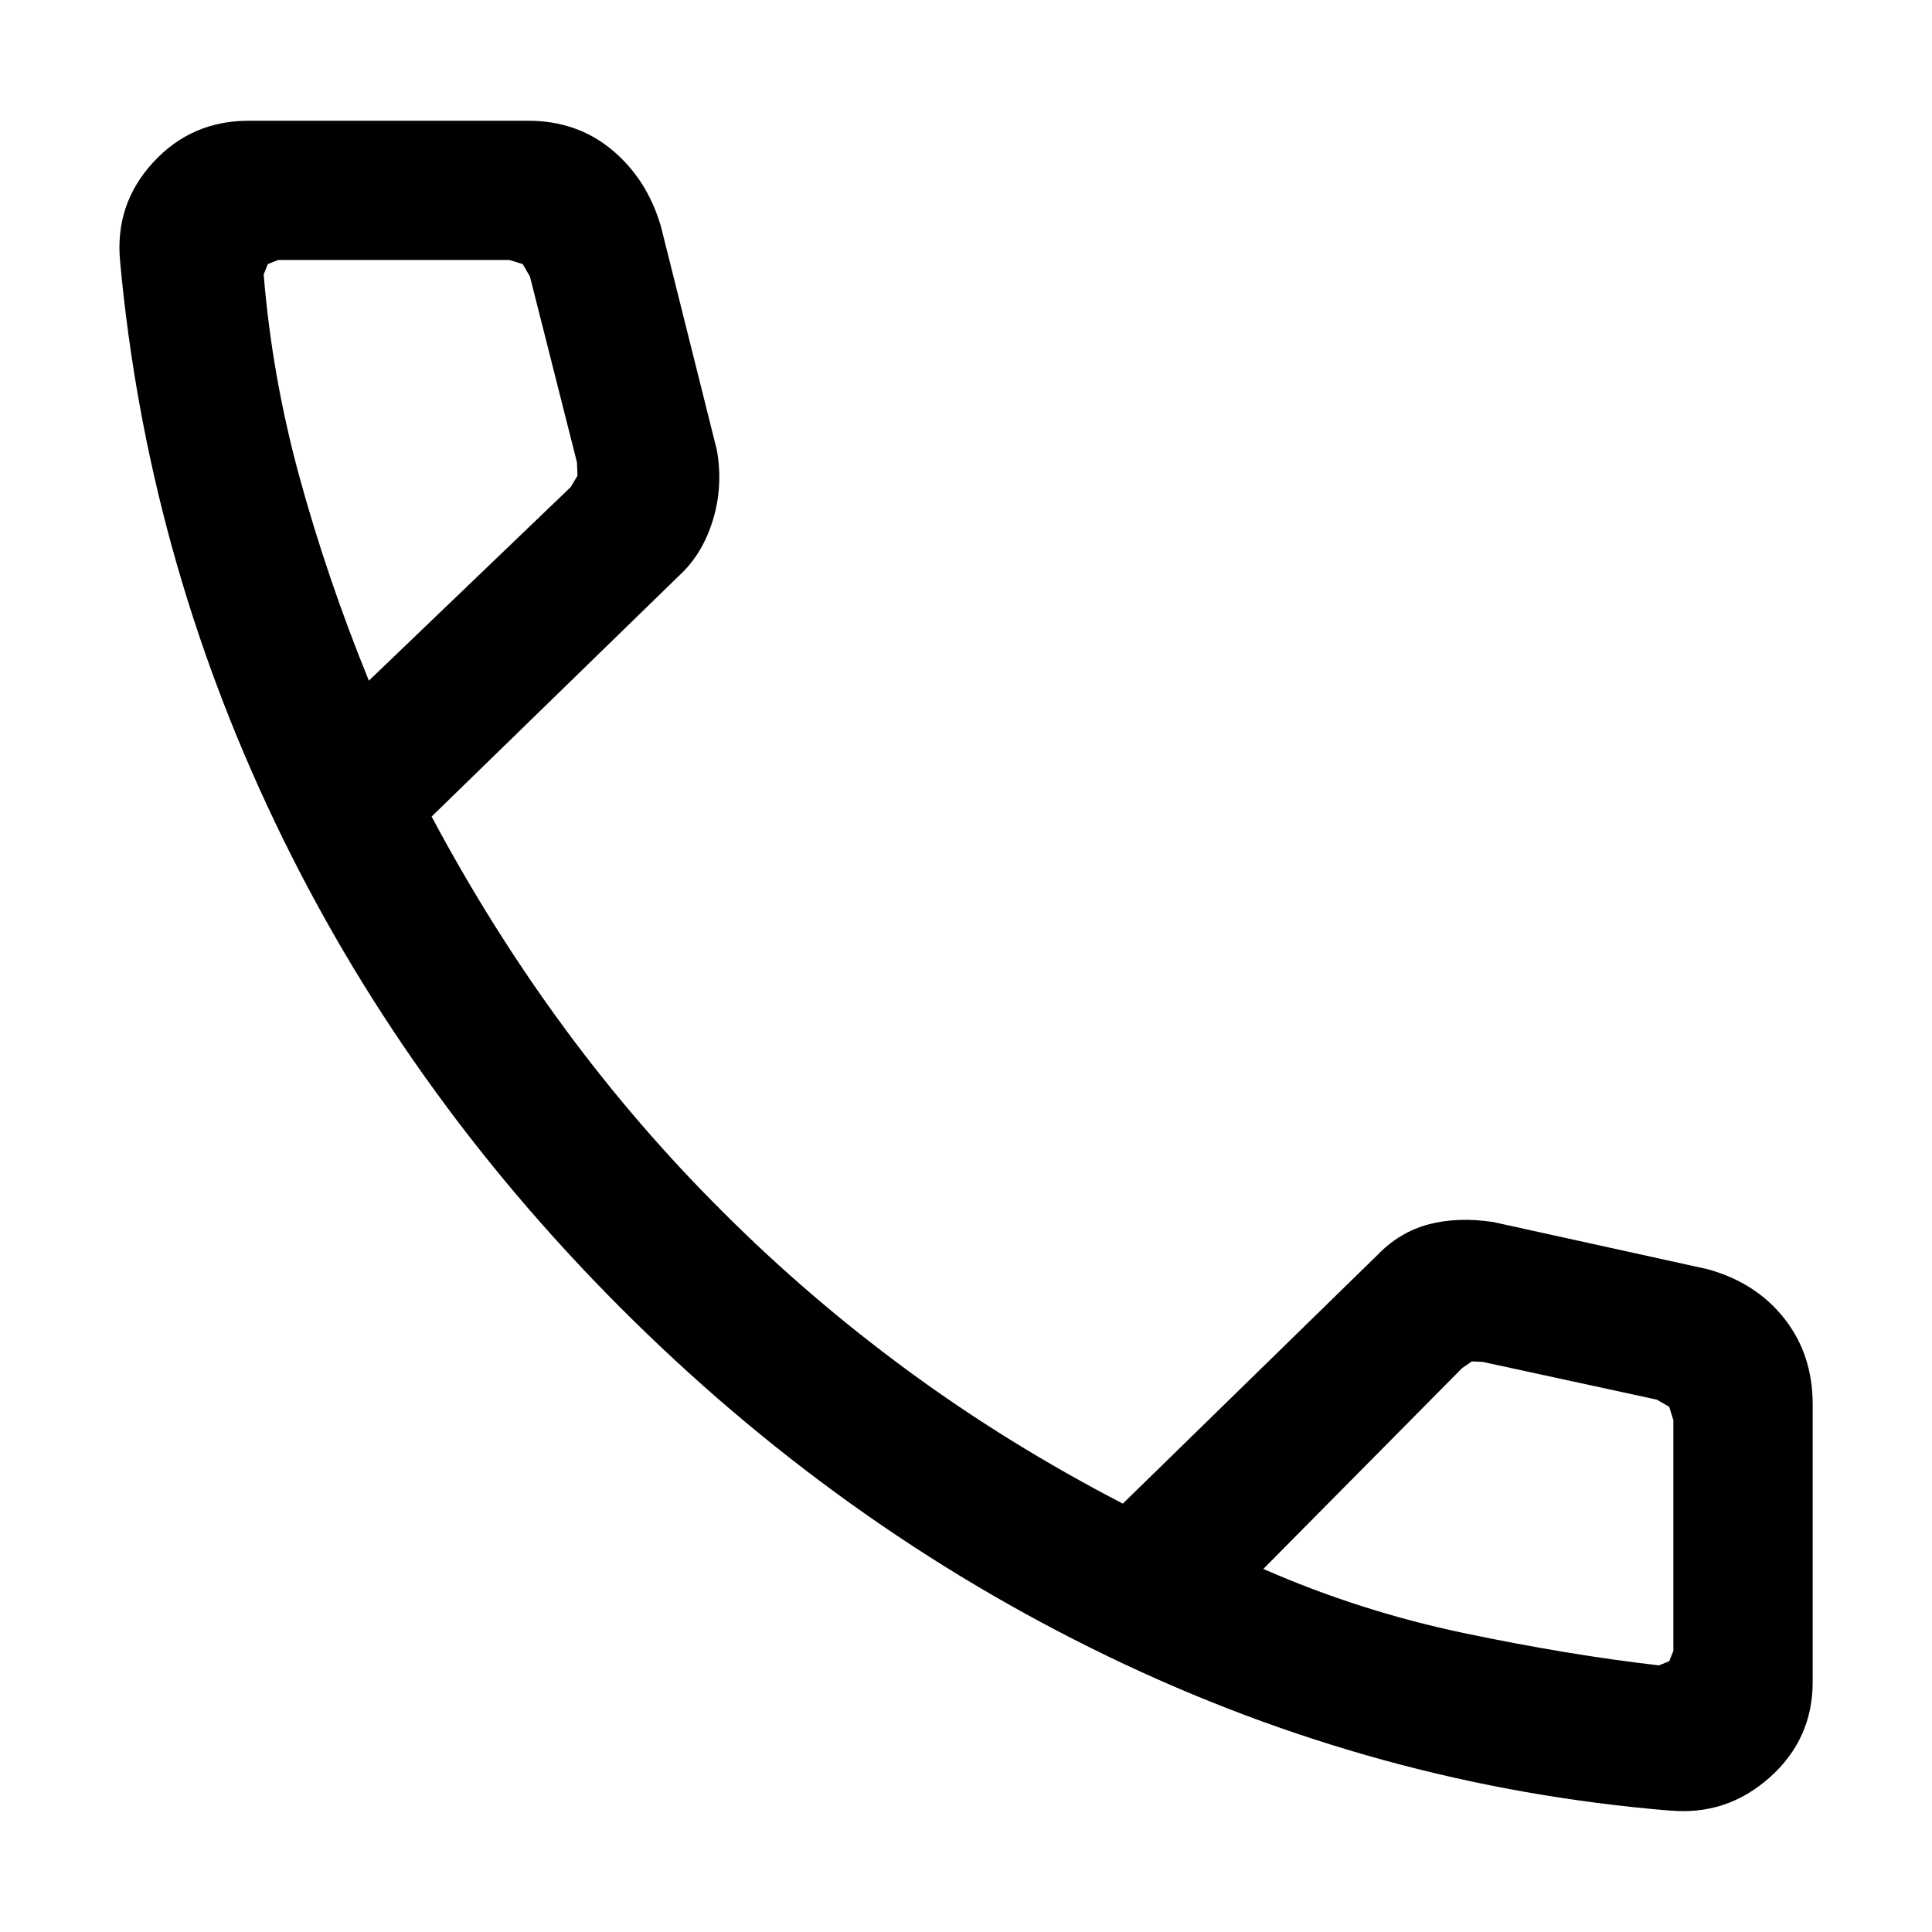
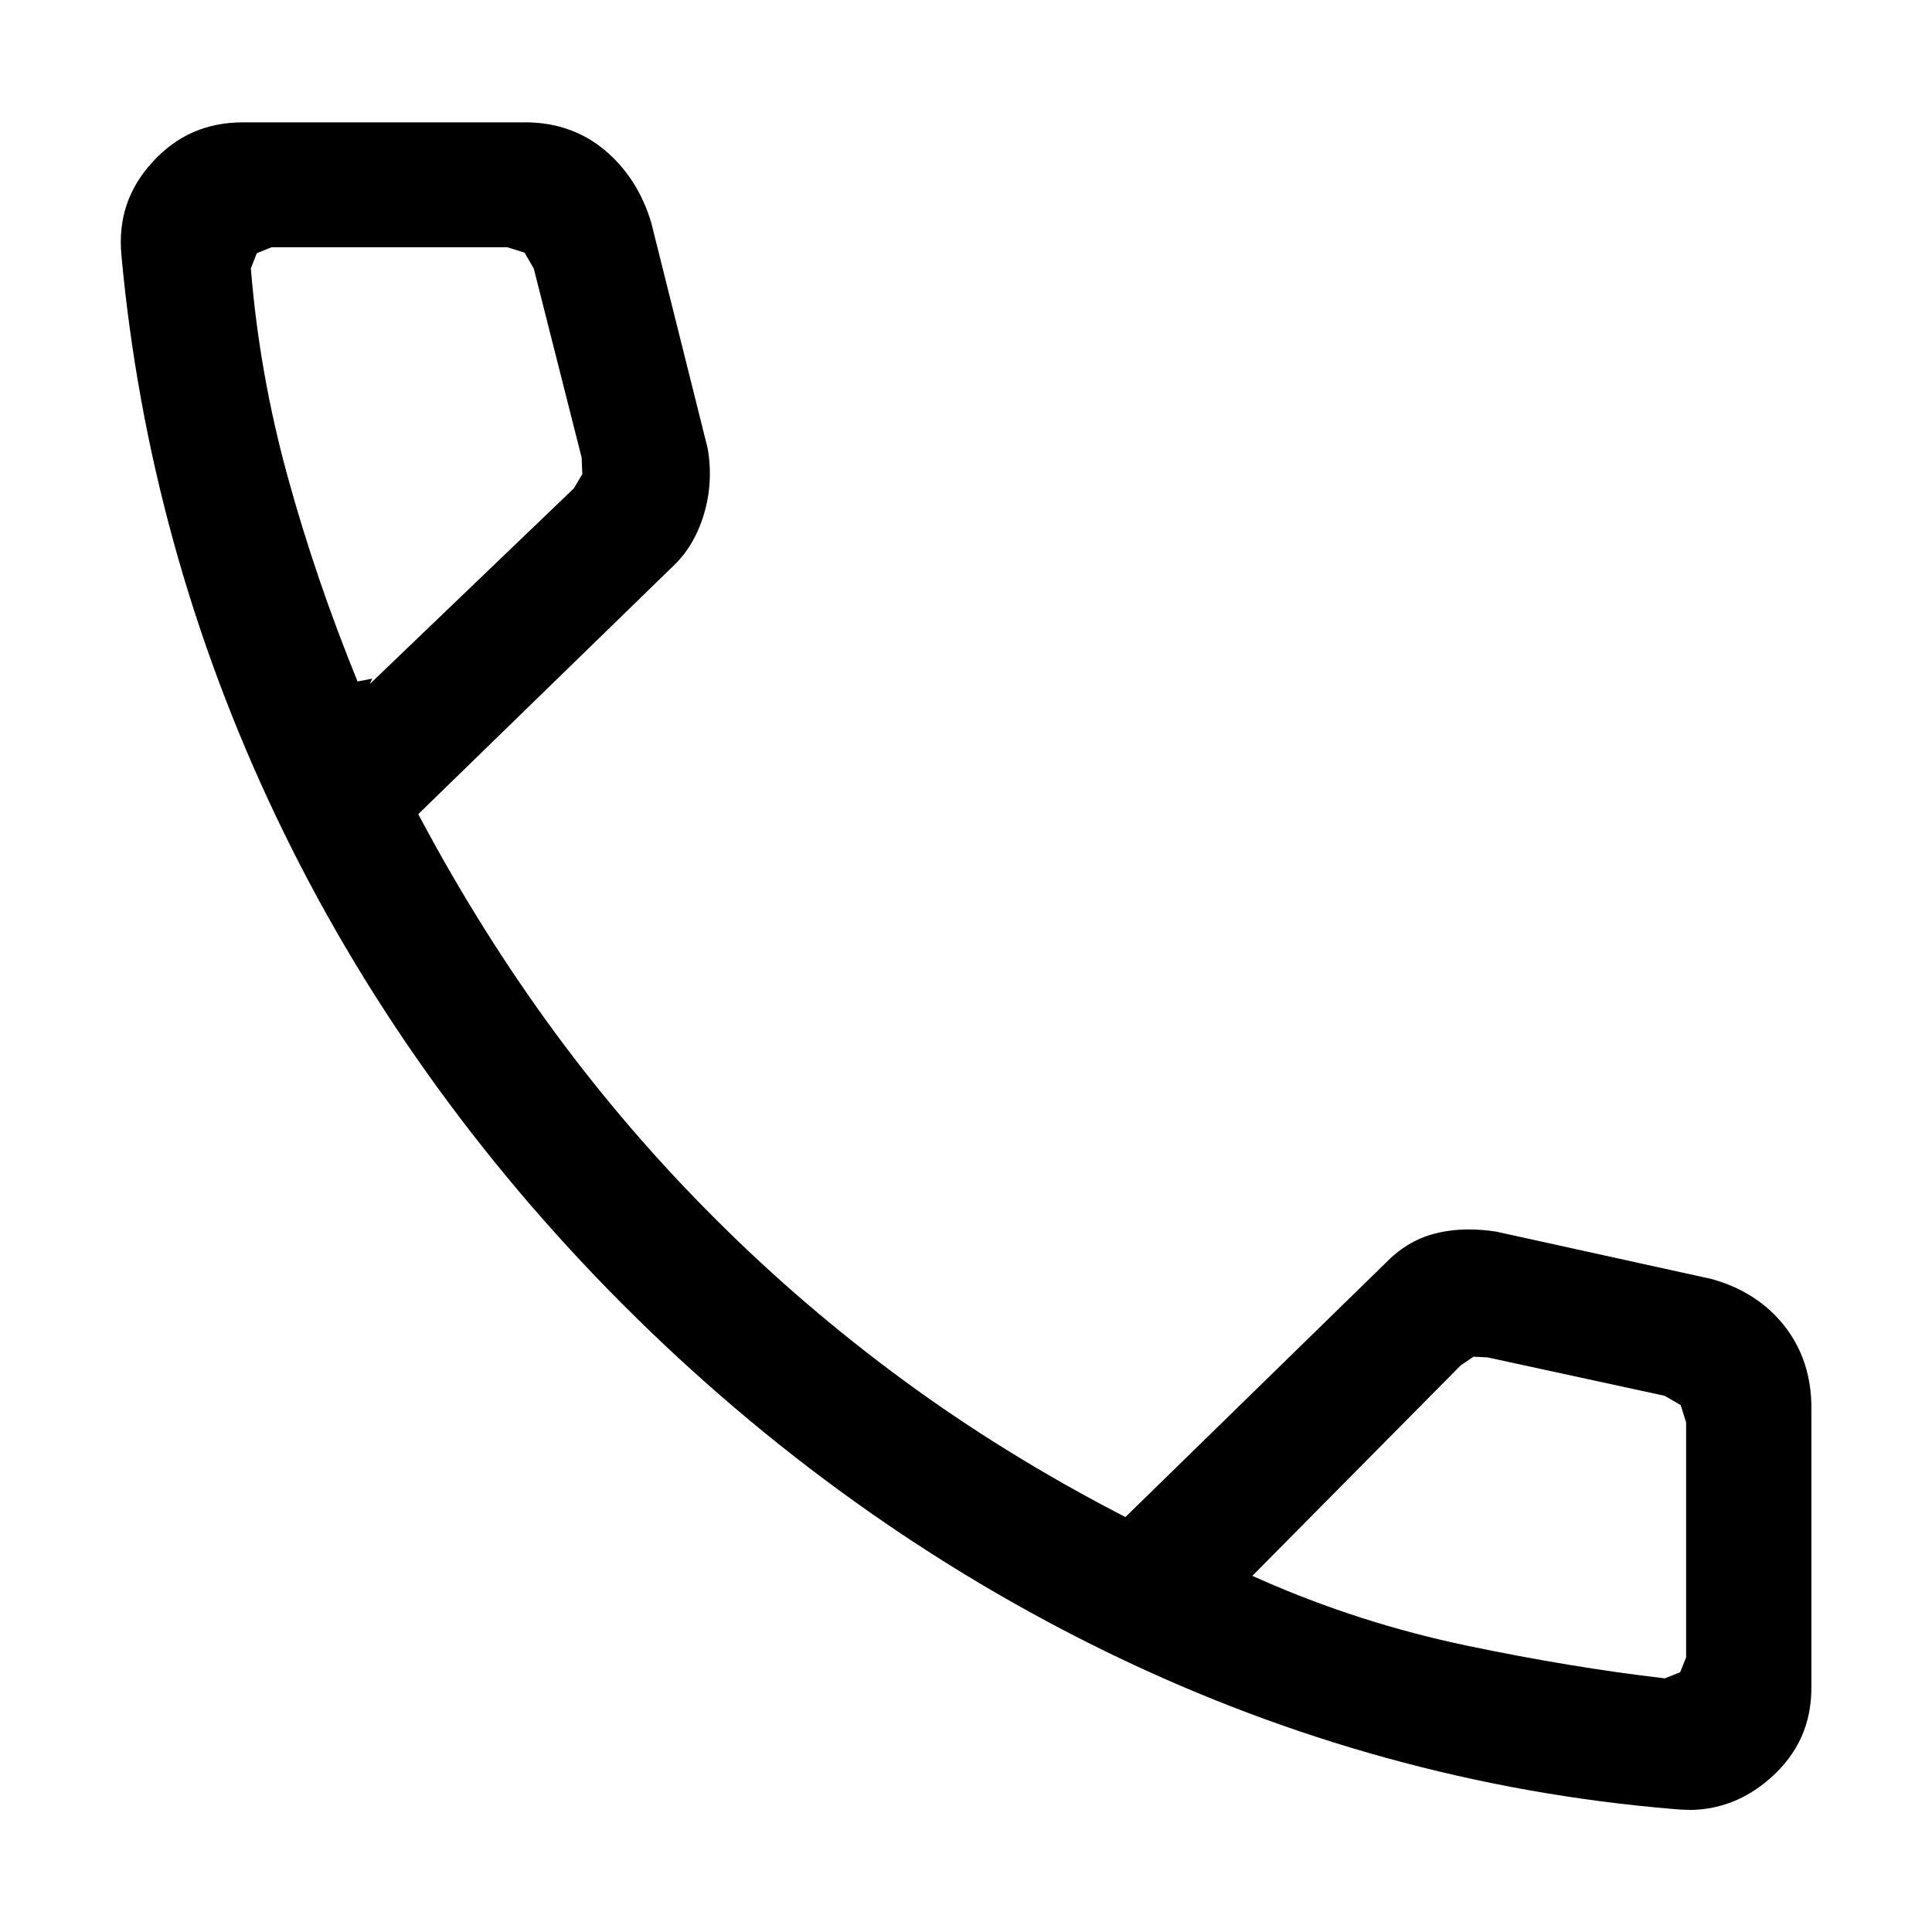
<svg xmlns="http://www.w3.org/2000/svg" id="b" viewBox="0 0 256 256">
-   <path d="M221.23,239.91c-25.8-2.13-50.61-8.94-74.41-20.43-23.8-11.49-45.35-26.91-64.65-46.25-19.3-19.34-34.57-40.84-45.83-64.48-11.26-23.64-18.07-48.36-20.43-74.16-.47-5.01,.98-9.36,4.36-13.05,3.38-3.69,7.6-5.54,12.67-5.54h37.07c4.29,0,7.99,1.29,11.08,3.86,3.09,2.57,5.25,5.94,6.47,10.08l7.43,29.7c.56,3.17,.39,6.26-.53,9.28-.92,3.02-2.42,5.48-4.49,7.37l-32.78,31.91c5.28,9.9,11.13,19.22,17.55,27.95,6.42,8.73,13.46,16.9,21.12,24.51,7.56,7.56,15.72,14.55,24.5,21,8.77,6.44,18.24,12.3,28.42,17.58l33.63-32.84c1.98-2.07,4.26-3.46,6.83-4.15,2.56-.69,5.43-.8,8.6-.33l28.41,6.25c4.29,1.18,7.69,3.37,10.19,6.55,2.5,3.18,3.75,6.97,3.75,11.36v36.79c0,5.07-1.91,9.29-5.72,12.67-3.81,3.38-8.22,4.83-13.23,4.36ZM48.88,90.19l26.75-25.66,.89-1.5-.07-1.77-6.23-24.62-.95-1.64-1.77-.55h-30.65l-1.37,.55-.54,1.37c.73,8.99,2.31,17.96,4.76,26.9,2.45,8.94,5.51,17.92,9.18,26.93Zm118.52,117.7c8.49,3.73,17.36,6.57,26.62,8.51,9.26,1.94,17.86,3.36,25.79,4.27l1.37-.55,.55-1.37v-30.57l-.55-1.77-1.64-.95-23.07-5-1.43-.07-1.3,.89-26.34,26.61Z" />
+   <path d="M223.74,239.81c-.57,0-1.15-.03-1.73-.08l-.44-.04h-.01c-25.6-2.15-50.55-9.03-74.16-20.43-23.75-11.47-45.57-27.08-64.85-46.39-19.25-19.29-34.72-41.05-45.97-64.68-11.24-23.59-18.13-48.61-20.49-74.36-.45-4.8,.9-8.85,4.13-12.37,3.24-3.54,7.17-5.25,12.02-5.25h37.34c4.06,0,7.6,1.23,10.52,3.66,2.94,2.45,5.03,5.7,6.2,9.66l7.47,29.88c.52,2.96,.35,5.95-.52,8.81-.87,2.85-2.3,5.2-4.24,6.97l-33.59,32.69,.36,.67c5.32,9.98,11.3,19.49,17.76,28.28,6.47,8.79,13.66,17.14,21.38,24.81,7.59,7.59,15.94,14.75,24.79,21.25,8.85,6.5,18.52,12.48,28.76,17.79l.65,.34,34.4-33.59c1.89-1.97,4.05-3.29,6.44-3.93,1.44-.39,3.01-.59,4.67-.59,1.14,0,2.35,.09,3.59,.28l28.55,6.28c4.04,1.11,7.31,3.21,9.69,6.24,2.36,3.01,3.56,6.65,3.56,10.82v37.06c0,4.84-1.77,8.77-5.42,12.01-3.16,2.8-6.81,4.23-10.83,4.23Zm-30.17-58.91l-27.63,27.91,1.34,.59c8.59,3.78,17.68,6.68,27.01,8.64,9.28,1.94,18.05,3.39,26.07,4.32l.25,.03,2.02-.81,.79-1.96v-31.14l-.72-2.3-2.13-1.23-23.47-5.09-1.86-.09-1.67,1.14ZM48.99,90.65l27.05-25.94,1.12-1.89-.09-2.19-6.34-25.04-1.22-2.11-2.3-.72h-31.22l-1.96,.79-.79,2,.02,.23c.74,9.12,2.36,18.29,4.83,27.28,2.47,9.01,5.59,18.18,9.29,27.24l1.94-.38-.31,.72Z" />
</svg>
